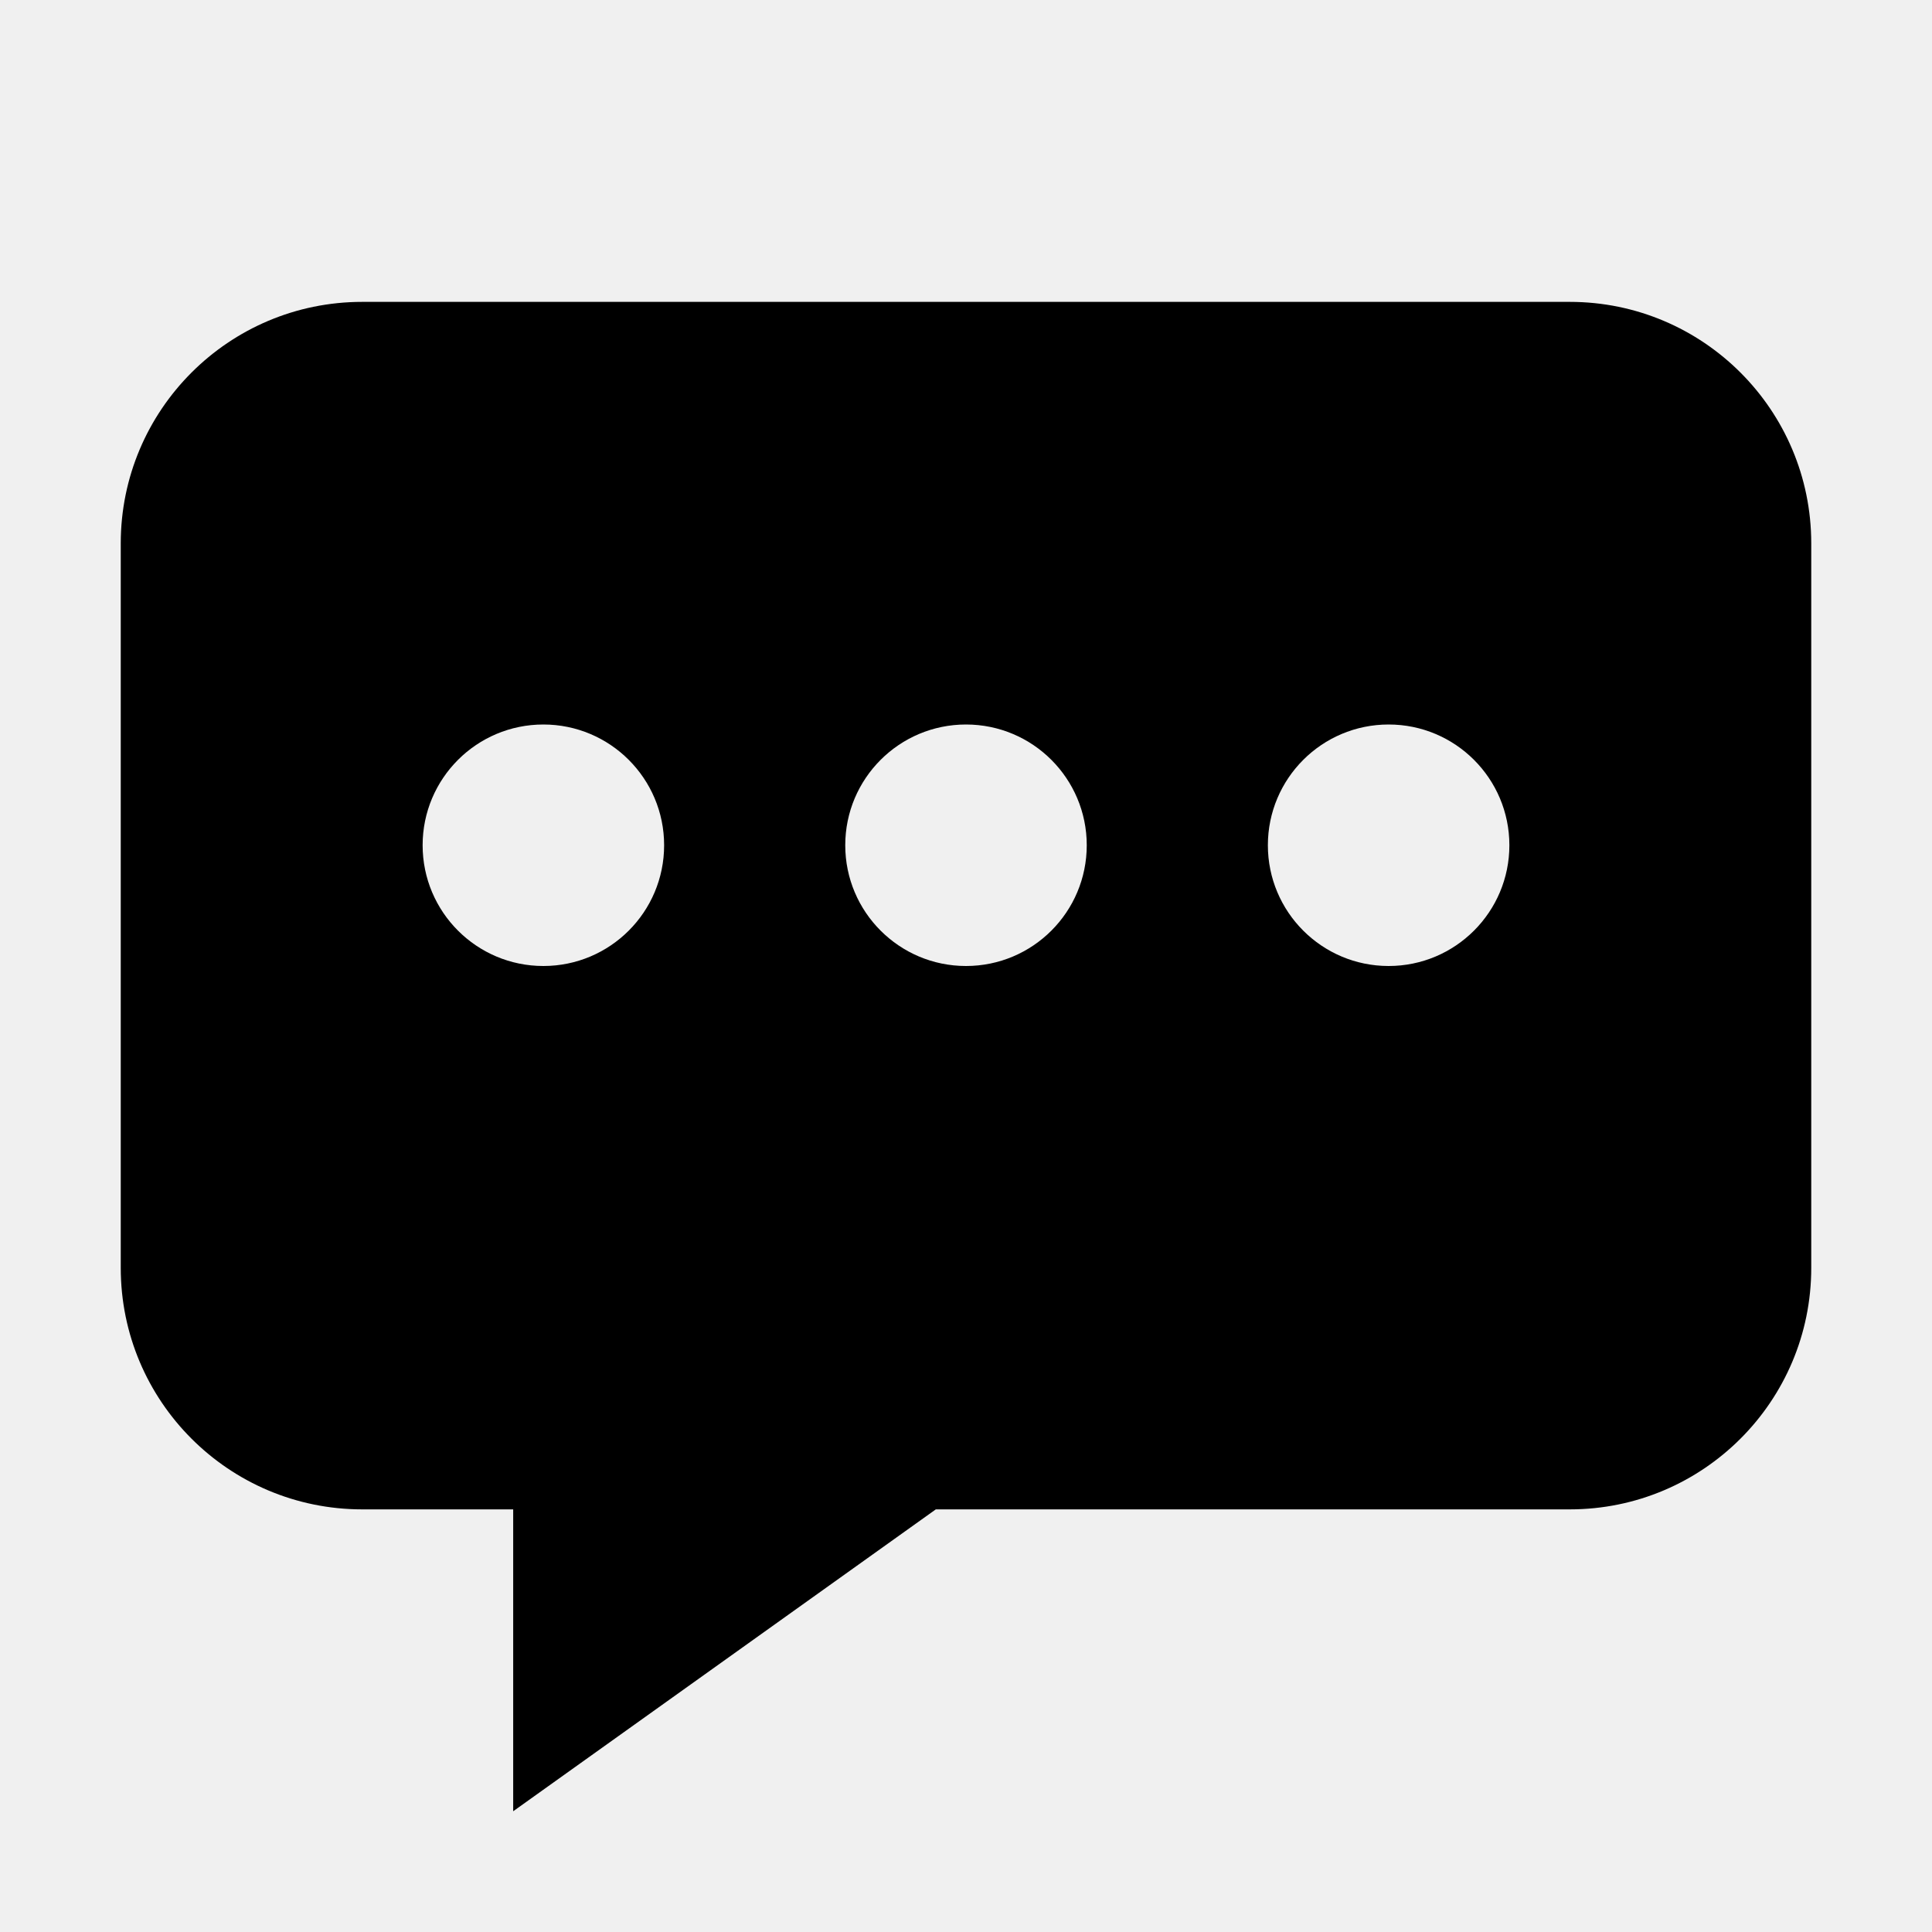
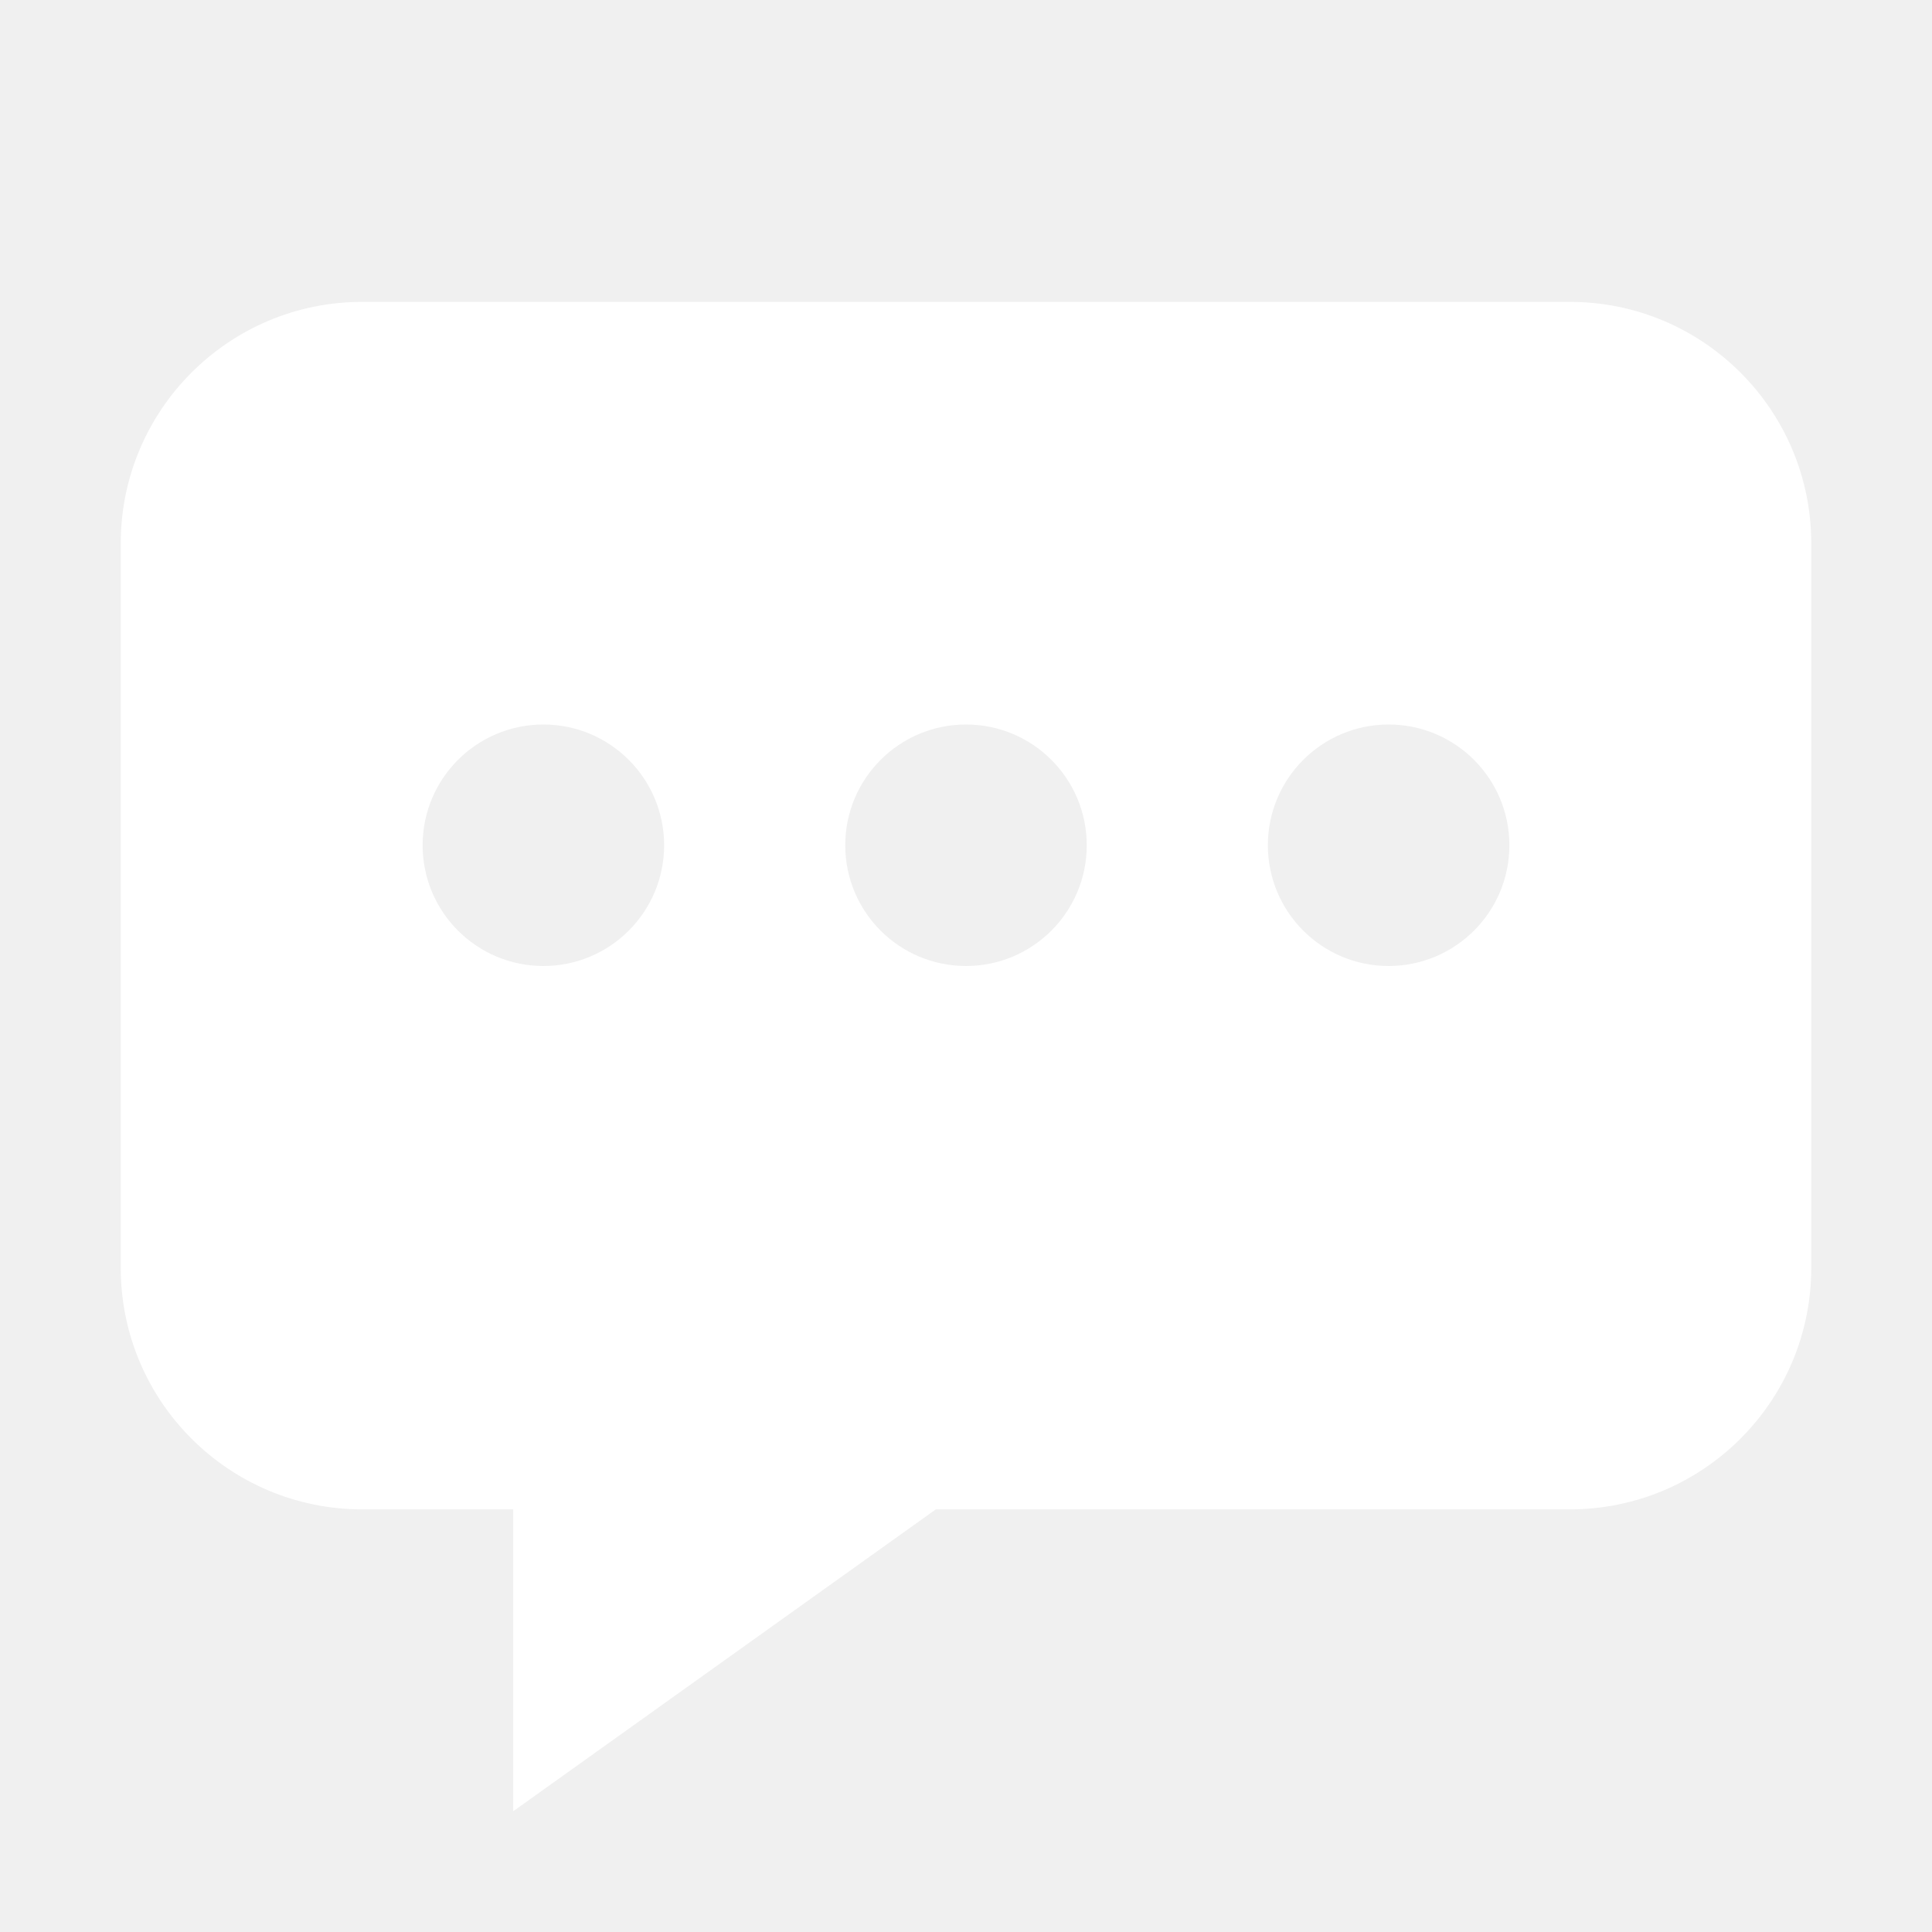
- <svg xmlns="http://www.w3.org/2000/svg" viewBox="0 0 64 64">
-   <path fill="currentColor" d="M12 10h40a8 8 0 0 1 8 8v24a8 8 0 0 1-8 8H31L17 60V50h-5a8 8 0 0 1-8-8V18a8 8 0 0 1 8-8Zm6 14a4 4 0 1 0 0 8 4 4 0 0 0 0-8Zm14 0a4 4 0 1 0 0 8 4 4 0 0 0 0-8Zm14 0a4 4 0 1 0 0 8 4 4 0 0 0 0-8Z" />
+ <svg xmlns="http://www.w3.org/2000/svg" viewBox="0 0 64 64" fill="#fff">
+   <path d="M12 10h40a8 8 0 0 1 8 8v24a8 8 0 0 1-8 8H31L17 60V50h-5a8 8 0 0 1-8-8V18a8 8 0 0 1 8-8Zm6 14a4 4 0 1 0 0 8 4 4 0 0 0 0-8Zm14 0a4 4 0 1 0 0 8 4 4 0 0 0 0-8Zm14 0a4 4 0 1 0 0 8 4 4 0 0 0 0-8Z" />
</svg>
